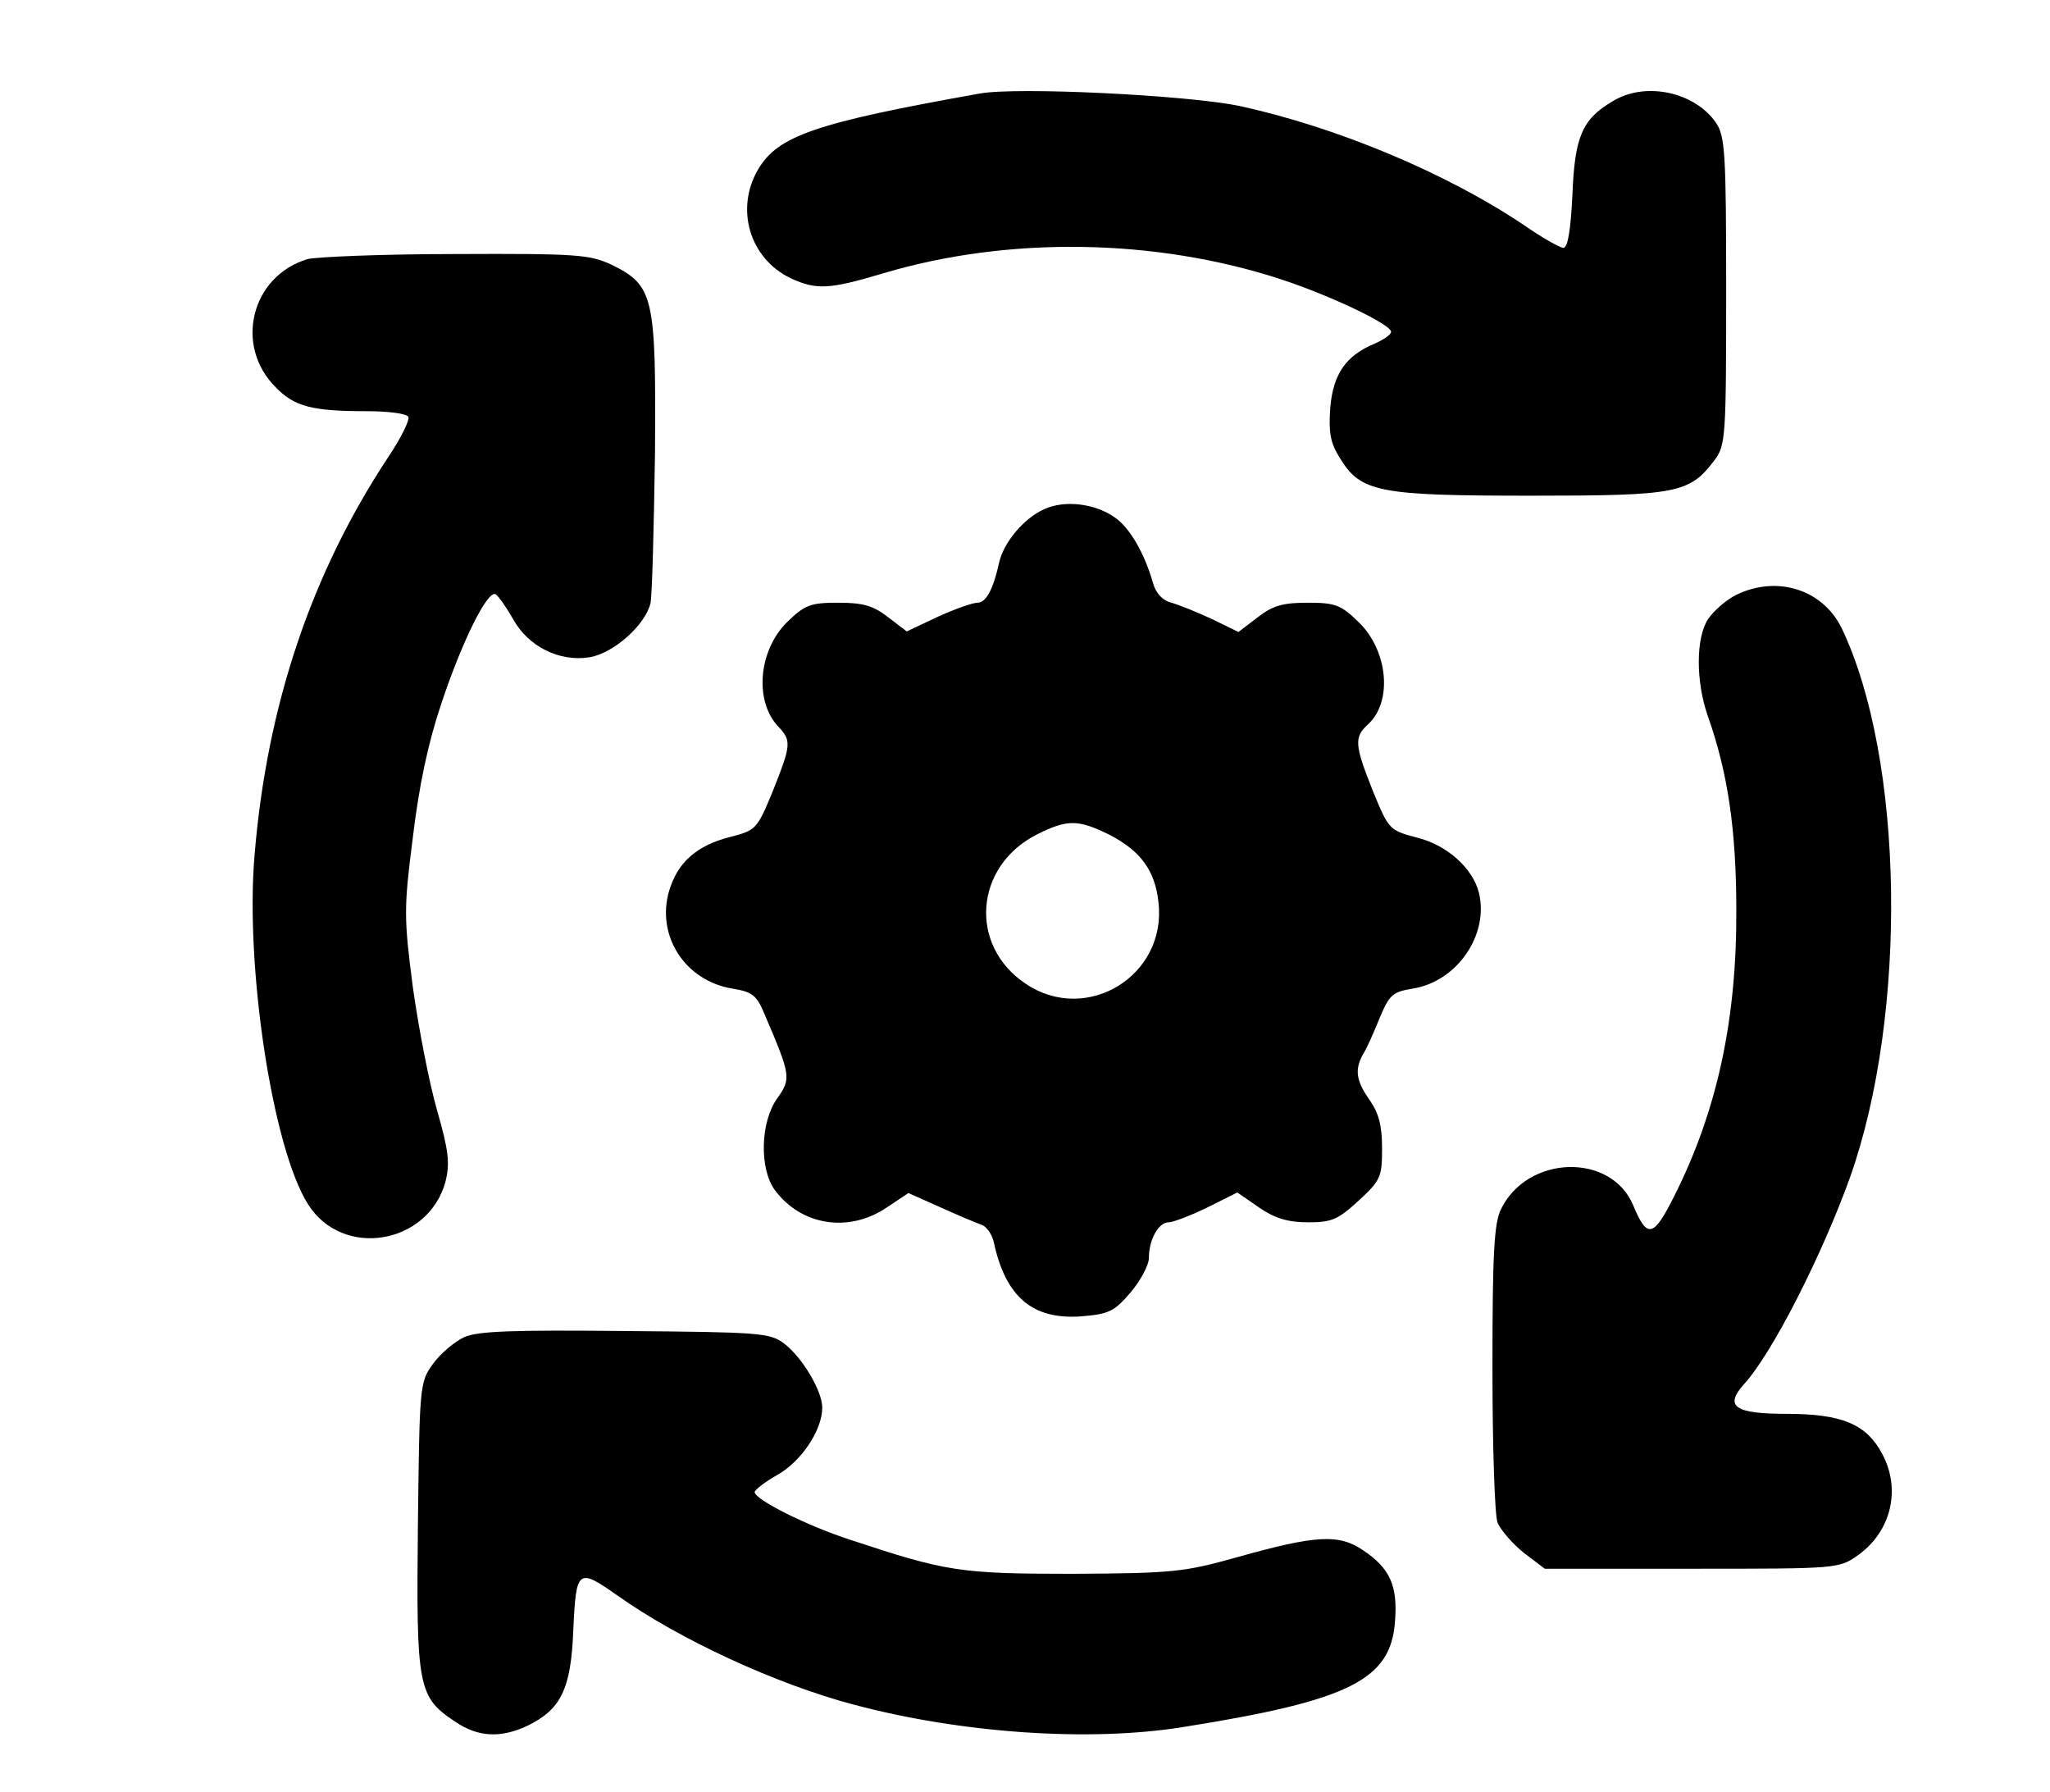
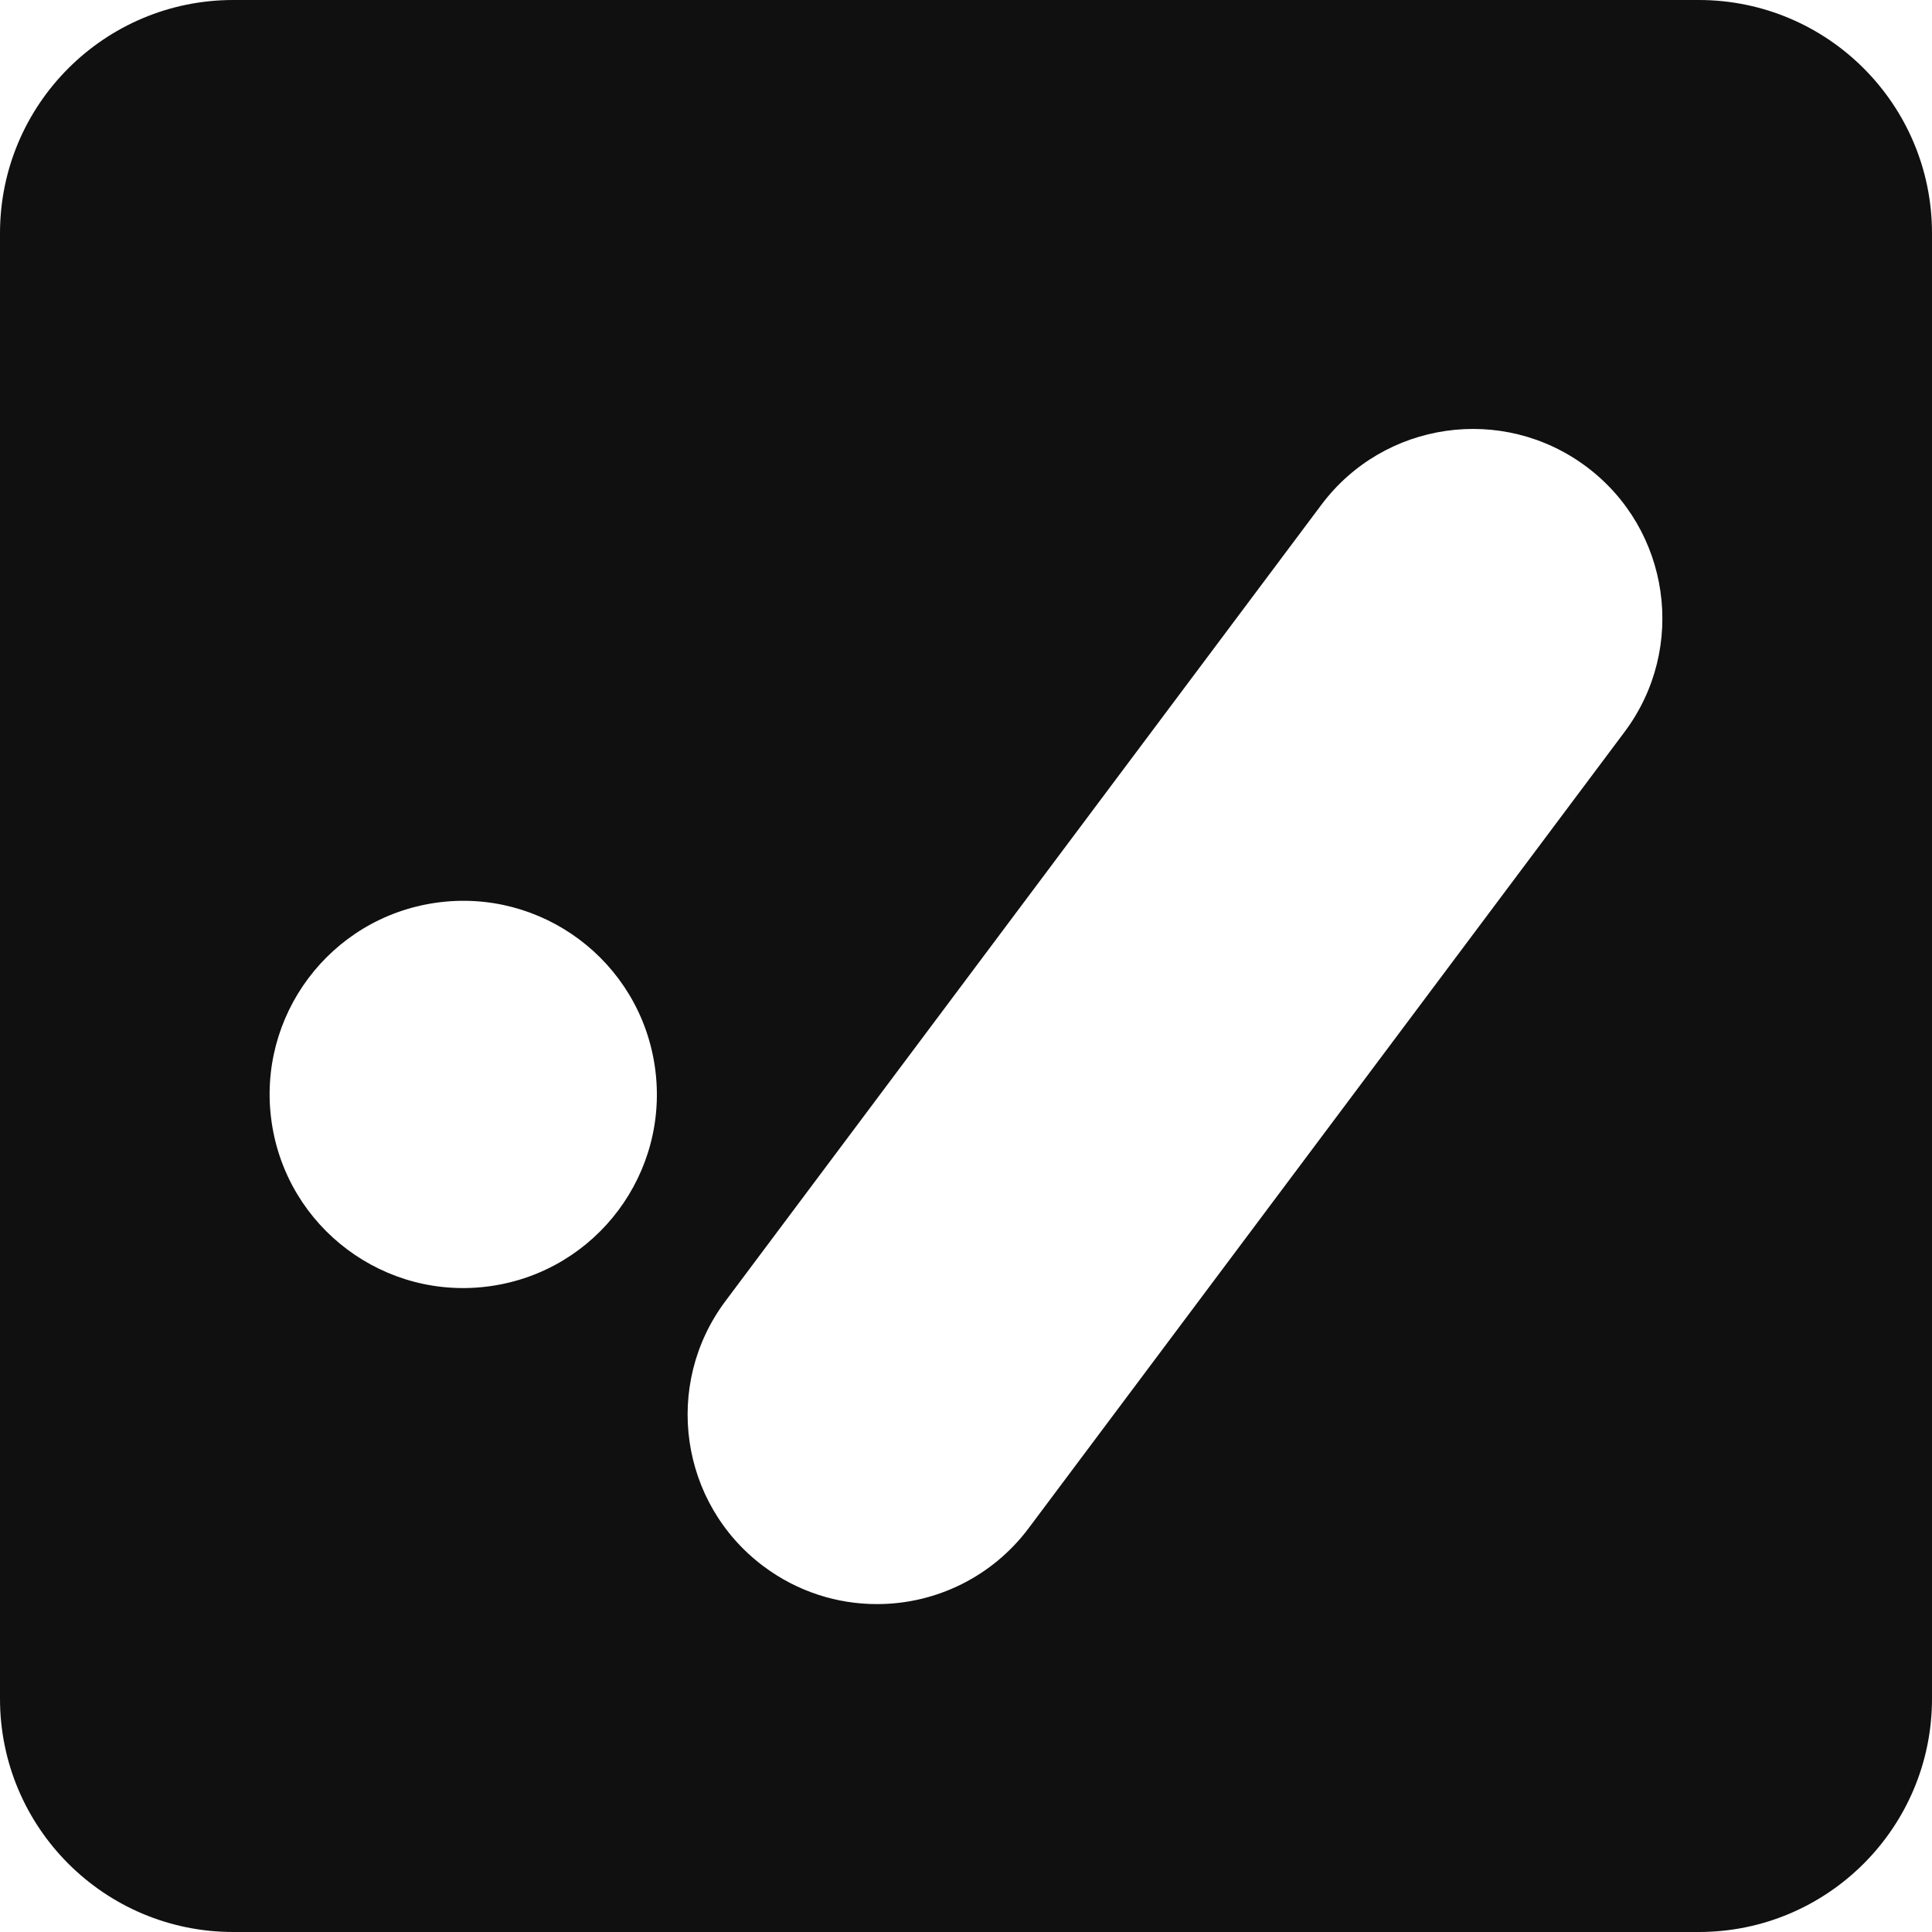
- <svg xmlns="http://www.w3.org/2000/svg" version="1.0" width="364pt" height="318pt" viewBox="0 0 364 318" preserveAspectRatio="xMidYMid meet">
-   <g transform="translate(0,318) scale(0.1,-0.1)" fill="#000000" stroke="none">
-     <path d="M1740 3014 c-292 -52 -359 -75 -394 -135 -41 -70 -15 -158 58 -193 46 -21 68 -20 165 9 222 66 483 62 706 -11 88 -29 195 -80 195 -93 0 -5 -13 -14 -29 -21 -51 -21 -74 -54 -79 -114 -3 -44 0 -62 17 -89 37 -61 69 -67 339 -67 261 0 282 4 327 64 19 26 20 42 20 299 0 246 -2 275 -18 299 -38 55 -126 74 -184 38 -54 -32 -67 -63 -71 -166 -3 -61 -8 -94 -16 -94 -6 0 -38 18 -71 41 -137 92 -333 174 -505 211 -91 19 -394 34 -460 22z" />
-     <path d="M546 2720 c-100 -30 -131 -154 -56 -228 33 -34 65 -42 161 -42 37 0 71 -4 74 -10 3 -5 -13 -38 -36 -72 -136 -206 -215 -440 -237 -706 -17 -199 32 -521 95 -620 61 -97 213 -72 244 40 8 33 6 54 -15 127 -14 49 -33 147 -43 219 -16 123 -16 140 0 265 11 92 27 168 51 239 37 111 82 201 96 193 5 -3 19 -23 31 -44 27 -49 82 -76 135 -68 44 7 100 58 109 96 3 14 6 134 8 266 2 279 -2 298 -77 335 -39 18 -60 20 -277 19 -129 0 -247 -5 -263 -9z" />
-     <path d="M1854 2276 c-36 -16 -72 -59 -80 -95 -10 -46 -23 -71 -38 -71 -9 0 -40 -11 -71 -25 l-55 -26 -34 26 c-26 20 -44 25 -88 25 -49 0 -59 -4 -90 -34 -51 -50 -59 -139 -17 -185 25 -26 24 -33 -9 -116 -28 -68 -30 -69 -76 -81 -59 -15 -93 -45 -108 -96 -23 -79 28 -159 112 -173 37 -6 44 -12 59 -49 45 -105 46 -111 21 -146 -30 -42 -32 -125 -4 -163 47 -63 131 -76 198 -31 l39 26 56 -25 c31 -14 64 -28 73 -31 10 -3 20 -18 23 -33 21 -96 69 -136 154 -130 49 4 59 8 88 42 18 21 33 49 33 62 0 32 17 63 35 63 8 0 39 12 68 26 l54 27 39 -27 c28 -19 51 -26 87 -26 42 0 53 5 90 39 39 36 41 42 41 93 0 40 -6 62 -22 85 -24 34 -27 54 -12 81 6 9 19 38 29 63 18 43 23 48 60 54 79 13 135 96 117 170 -11 44 -57 85 -110 98 -49 13 -50 14 -78 82 -33 83 -34 96 -9 119 44 40 36 131 -17 182 -31 30 -41 34 -90 34 -44 0 -62 -5 -89 -26 l-34 -26 -47 23 c-26 12 -58 25 -72 29 -16 4 -28 17 -33 36 -15 52 -41 97 -67 115 -35 25 -89 32 -126 15z m116 -578 c56 -29 81 -64 87 -120 15 -130 -127 -217 -235 -145 -103 68 -92 210 20 266 54 27 73 26 128 -1z" />
-     <path d="M3083 2124 c-18 -9 -40 -28 -50 -43 -22 -33 -22 -110 -1 -171 36 -101 51 -204 51 -345 1 -195 -34 -357 -110 -508 -37 -74 -48 -77 -73 -17 -39 94 -188 90 -235 -7 -12 -25 -15 -77 -15 -281 0 -138 4 -262 9 -275 6 -14 27 -38 47 -54 l37 -28 261 0 c259 0 261 0 295 24 59 42 77 117 43 180 -28 53 -72 71 -170 71 -92 0 -111 13 -75 53 50 55 138 228 188 367 103 291 96 743 -15 975 -34 69 -115 94 -187 59z" />
-     <path d="M824 806 c-17 -8 -42 -29 -55 -47 -24 -33 -24 -38 -27 -289 -3 -286 0 -303 67 -347 40 -27 80 -29 127 -7 60 29 78 65 82 171 5 108 8 110 79 60 110 -78 282 -157 418 -193 191 -51 419 -67 586 -40 296 47 369 84 376 188 5 63 -9 94 -57 126 -43 29 -83 27 -225 -13 -93 -26 -113 -28 -290 -29 -201 0 -225 4 -394 60 -78 25 -171 72 -171 85 0 4 18 18 41 31 42 24 79 79 79 119 0 30 -36 90 -68 114 -25 19 -45 20 -282 22 -200 2 -262 0 -286 -11z" />
+ <svg xmlns="http://www.w3.org/2000/svg" preserveAspectRatio="xMidYMid meet" data-bbox="23.5 23.5 153 153" viewBox="23.5 23.5 153 153" height="200" width="200" data-type="color" role="img" aria-label="Connectin Dots">
+   <defs>
+     <style>#comp-kybbhi6c svg [data-color="1"] {fill: #000000;}</style>
+   </defs>
+   <g>
+     <path d="M158.026 23.5H41.974C31.771 23.5 23.5 31.771 23.5 41.974v116.052c0 10.203 8.271 18.474 18.474 18.474h116.052c10.203 0 18.474-8.271 18.474-18.474V41.974c0-10.203-8.271-18.474-18.474-18.474zM62.37 125.347c-8.382 1.206-16.154-4.611-17.36-12.992s4.611-16.154 12.992-17.36c8.382-1.206 16.154 4.611 17.36 12.992s-4.61 16.154-12.992 17.36zm89.787-43.89-47.193 63.061a14.978 14.978 0 0 1-12.021 6.014c-3.127 0-6.279-.974-8.976-2.992-6.633-4.964-7.985-14.364-3.022-20.997l47.193-63.061c4.964-6.633 14.363-7.985 20.997-3.022 6.632 4.964 7.985 14.365 3.022 20.997z" fill="#111010" data-color="1" />
  </g>
</svg>
